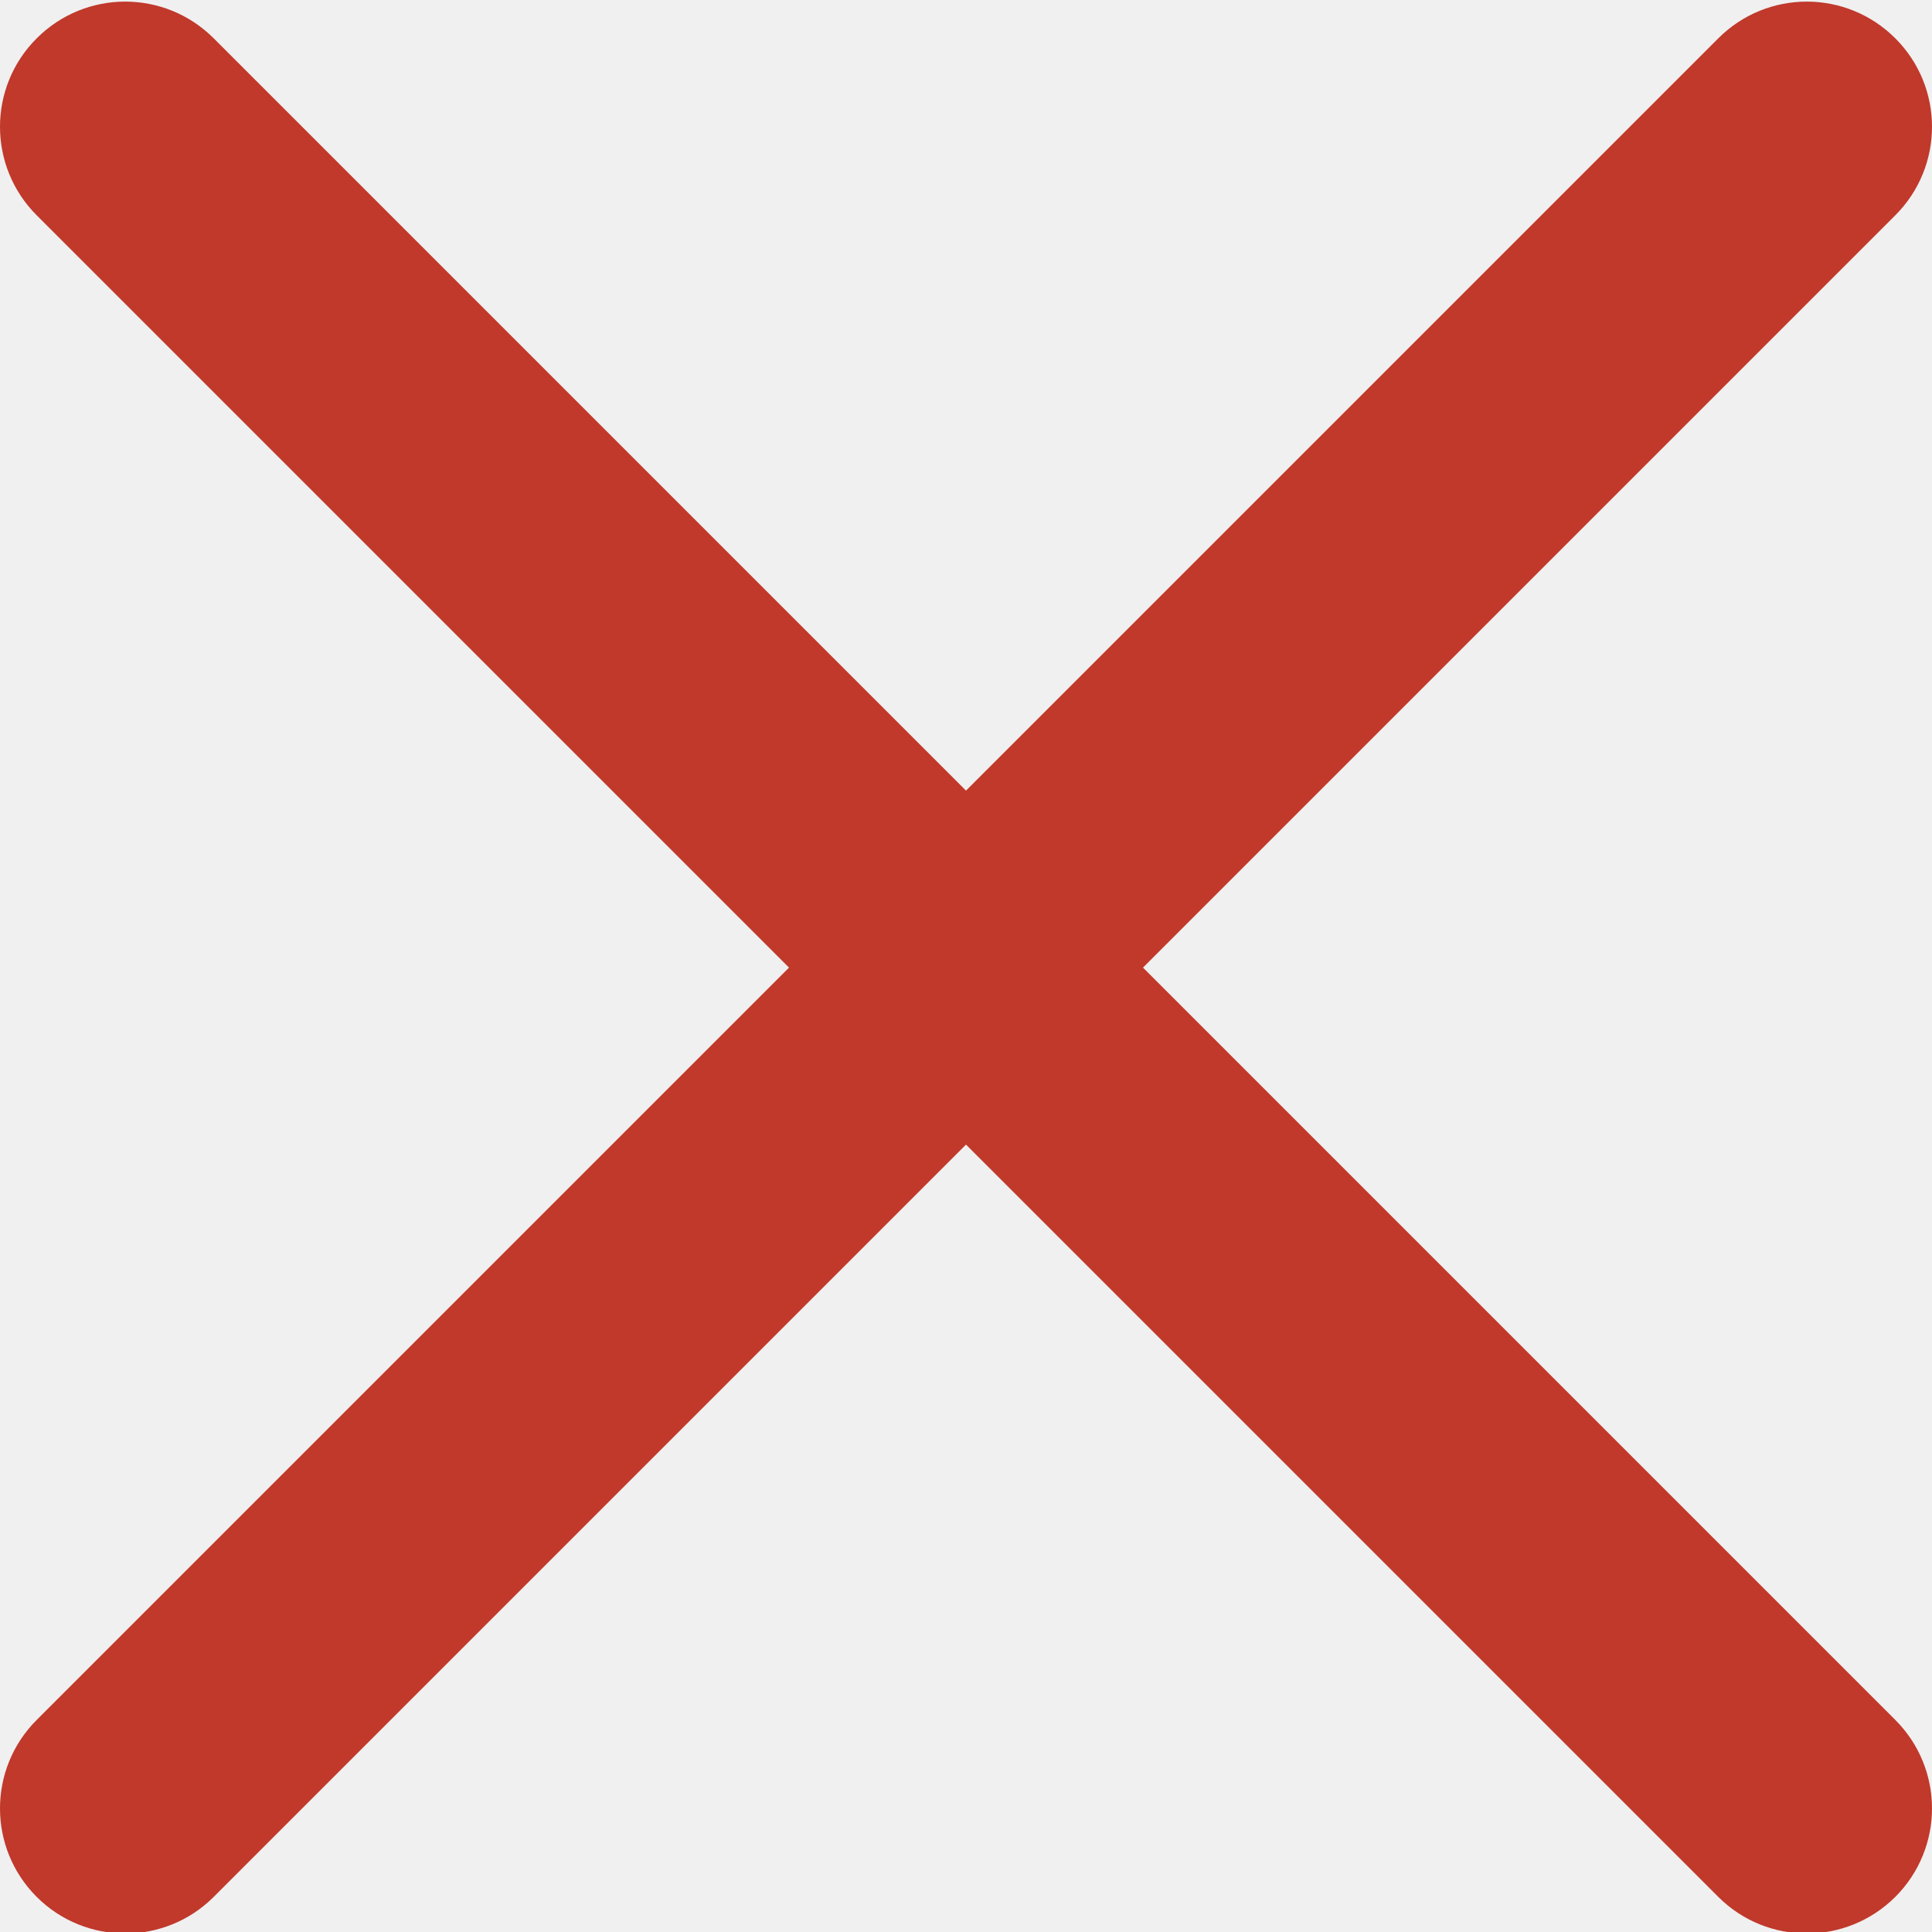
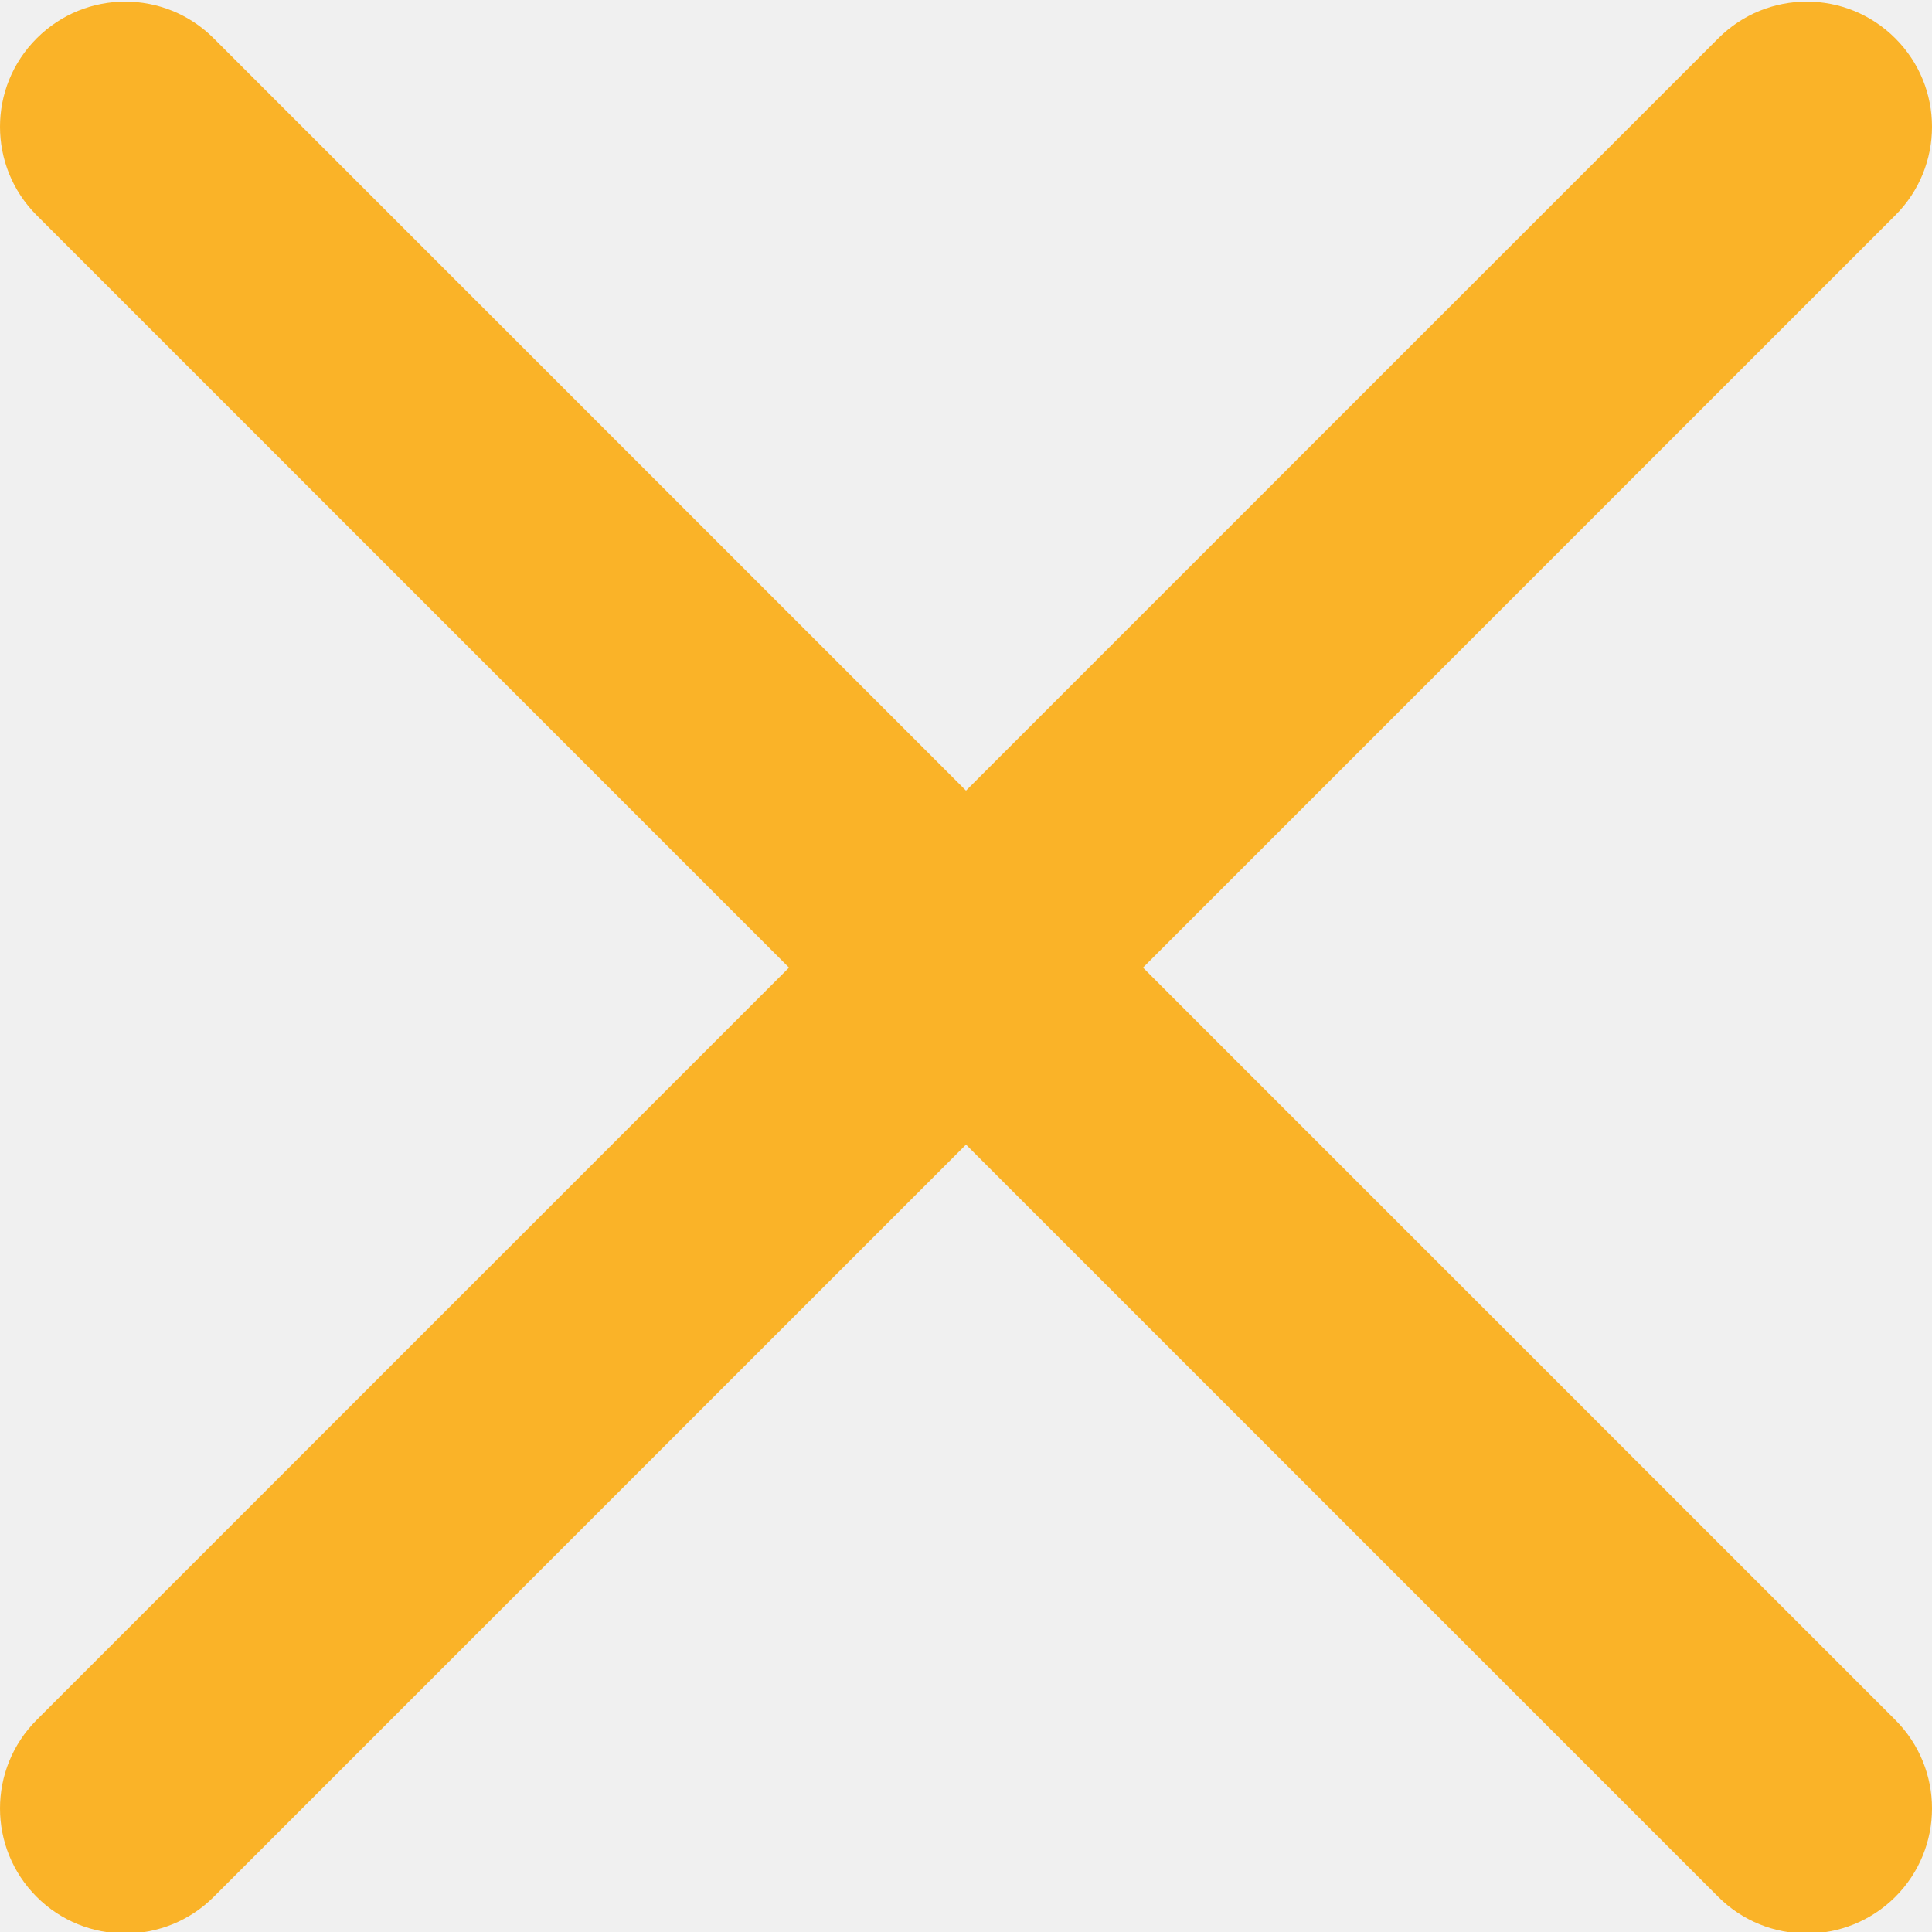
<svg xmlns="http://www.w3.org/2000/svg" width="18" height="18" viewBox="0 0 18 18" fill="none">
  <g clip-path="url(#clip0_27_2)">
-     <path d="M10.649 9.015L17.658 2.006C18.114 1.55 18.114 0.812 17.658 0.357C17.202 -0.099 16.465 -0.099 16.009 0.357L9 7.366L1.991 0.357C1.535 -0.099 0.798 -0.099 0.342 0.357C-0.114 0.812 -0.114 1.55 0.342 2.006L7.351 9.015L0.342 16.024C-0.114 16.48 -0.114 17.217 0.342 17.673C0.569 17.9 0.868 18.014 1.167 18.014C1.465 18.014 1.764 17.9 1.991 17.673L9 10.664L16.009 17.673C16.236 17.9 16.535 18.014 16.833 18.014C17.132 18.014 17.43 17.9 17.658 17.673C18.114 17.217 18.114 16.48 17.658 16.024L10.649 9.015Z" fill="#C0392B" />
+     <path d="M10.649 9.015L17.658 2.006C18.114 1.55 18.114 0.812 17.658 0.357C17.202 -0.099 16.465 -0.099 16.009 0.357L9 7.366L1.991 0.357C1.535 -0.099 0.798 -0.099 0.342 0.357C-0.114 0.812 -0.114 1.55 0.342 2.006L7.351 9.015L0.342 16.024C-0.114 16.48 -0.114 17.217 0.342 17.673C0.569 17.9 0.868 18.014 1.167 18.014C1.465 18.014 1.764 17.9 1.991 17.673L9 10.664L16.009 17.673C16.236 17.9 16.535 18.014 16.833 18.014C17.132 18.014 17.43 17.9 17.658 17.673C18.114 17.217 18.114 16.48 17.658 16.024L10.649 9.015Z" fill="#FAB328" />
  </g>
  <defs>
    <clipPath id="clip0_27_2">
      <rect width="18" height="18" fill="white" />
    </clipPath>
  </defs>
</svg>
